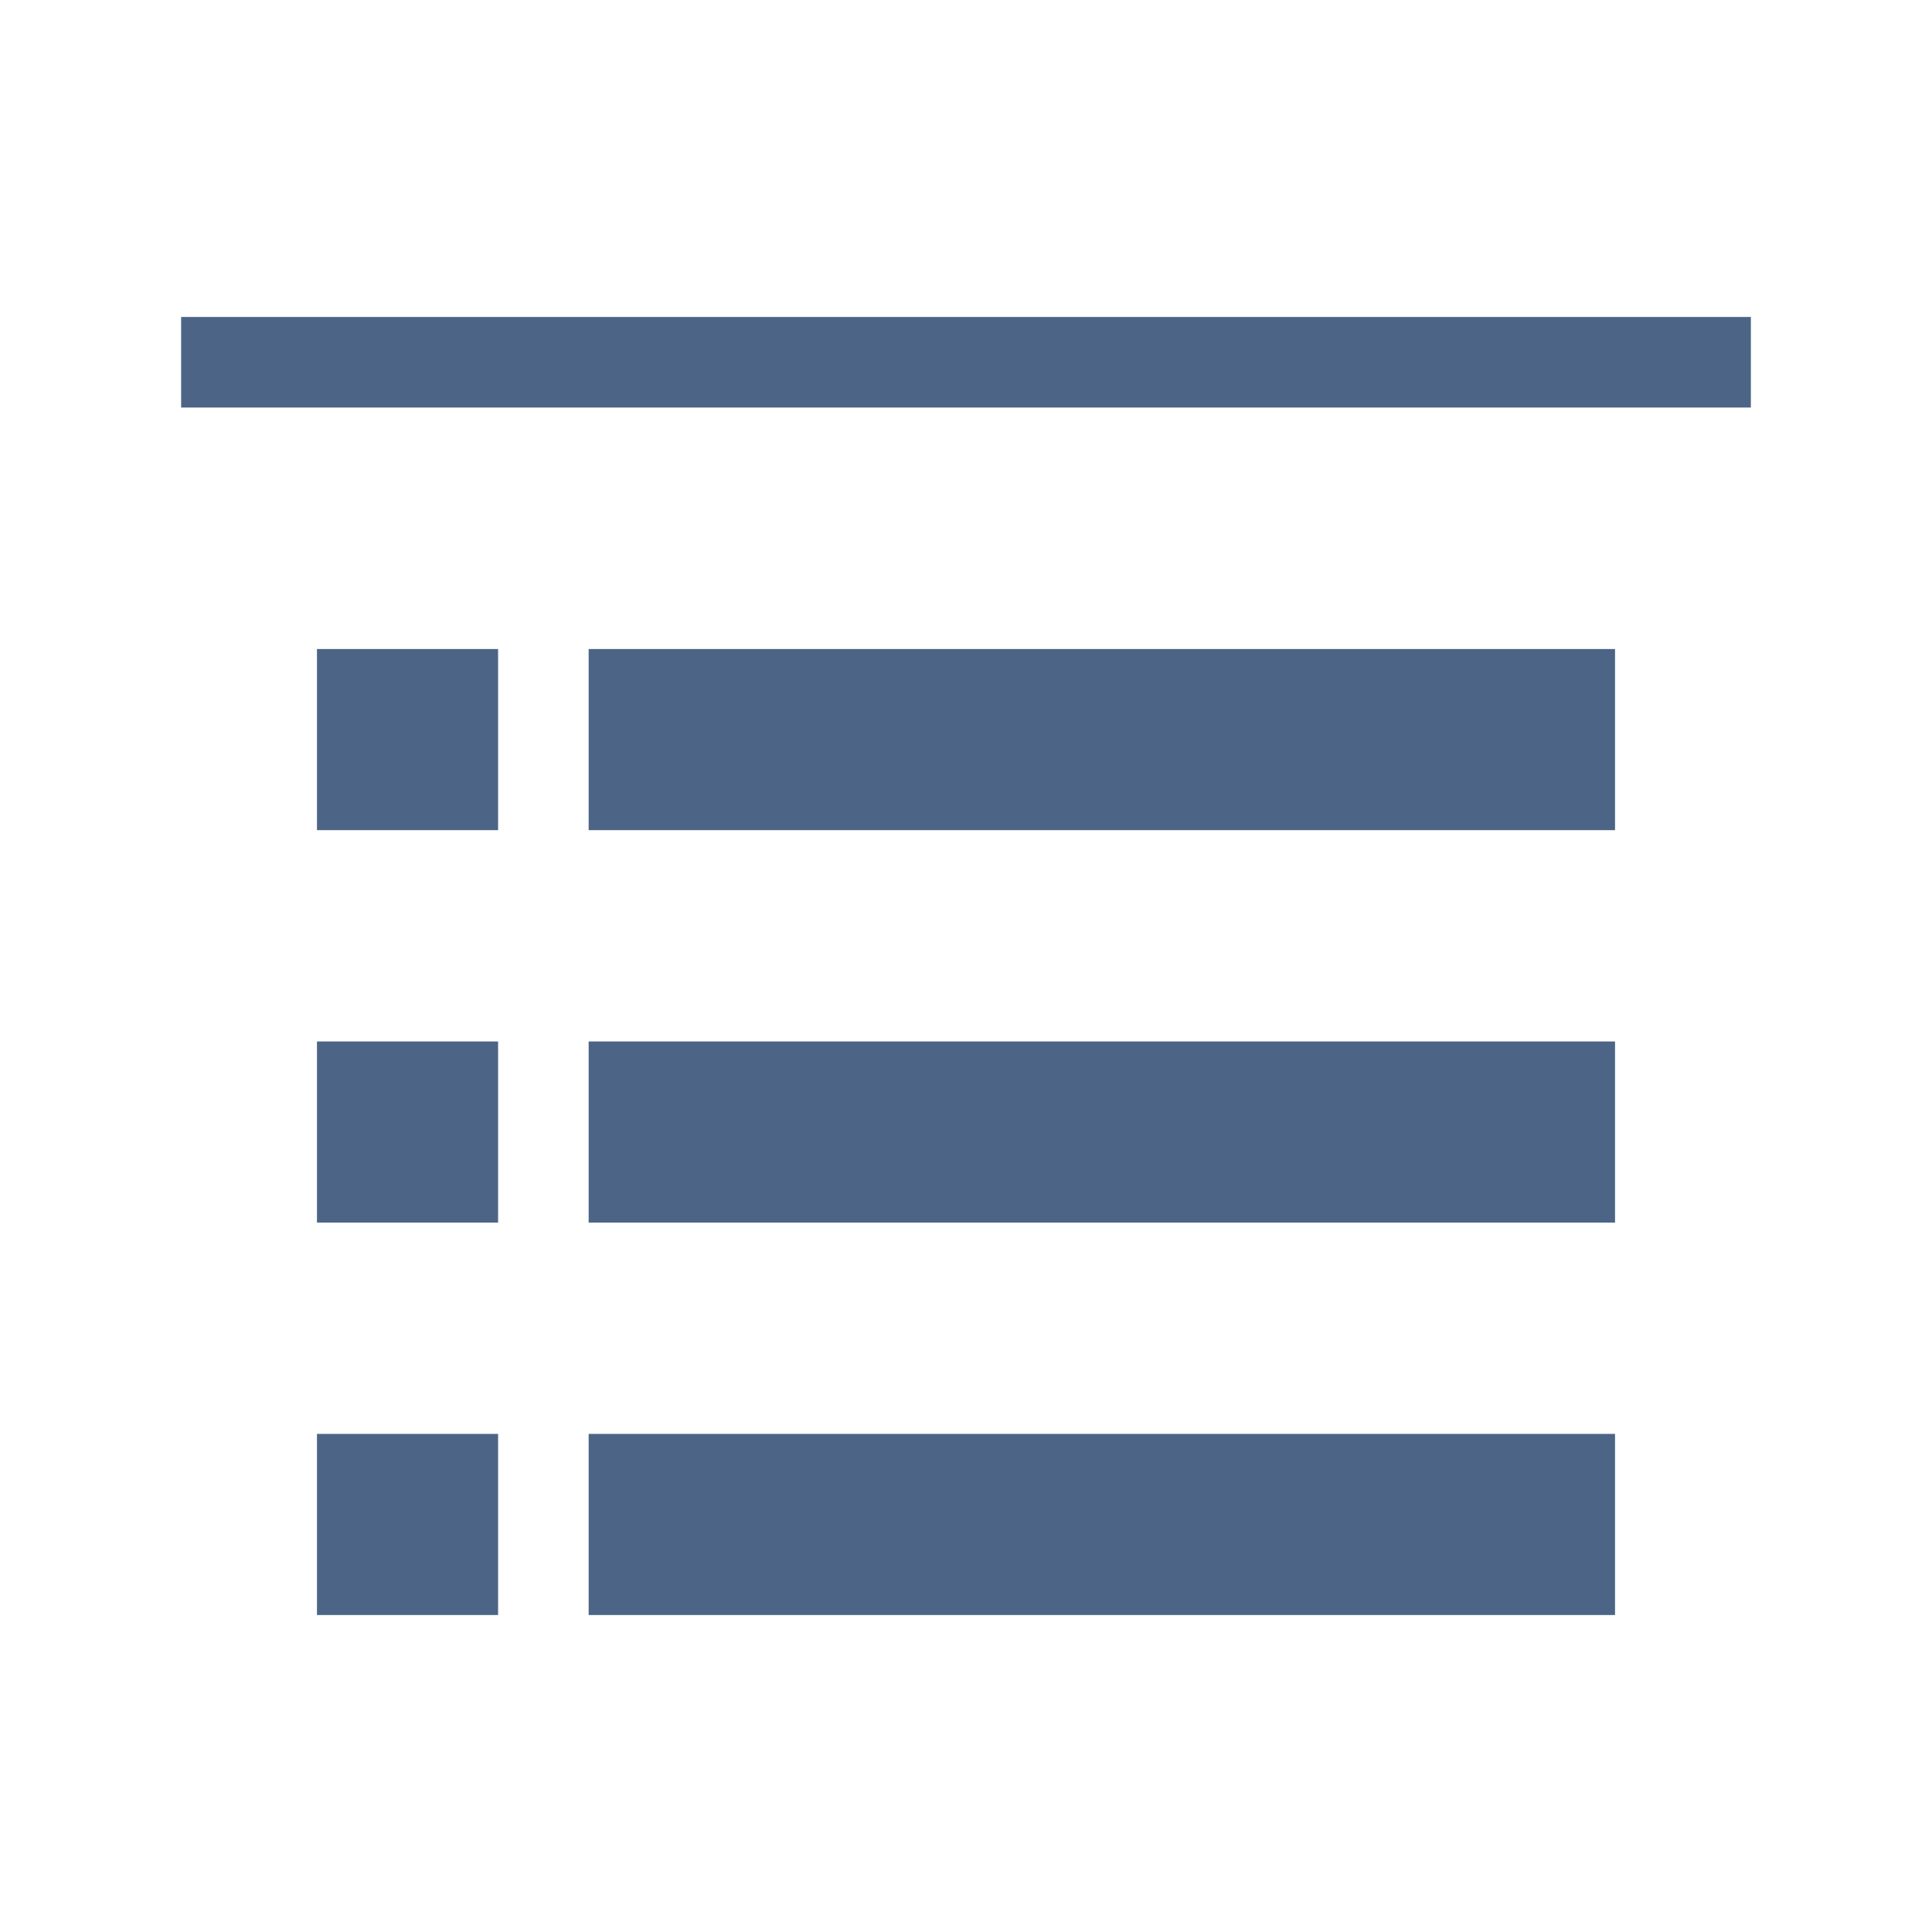
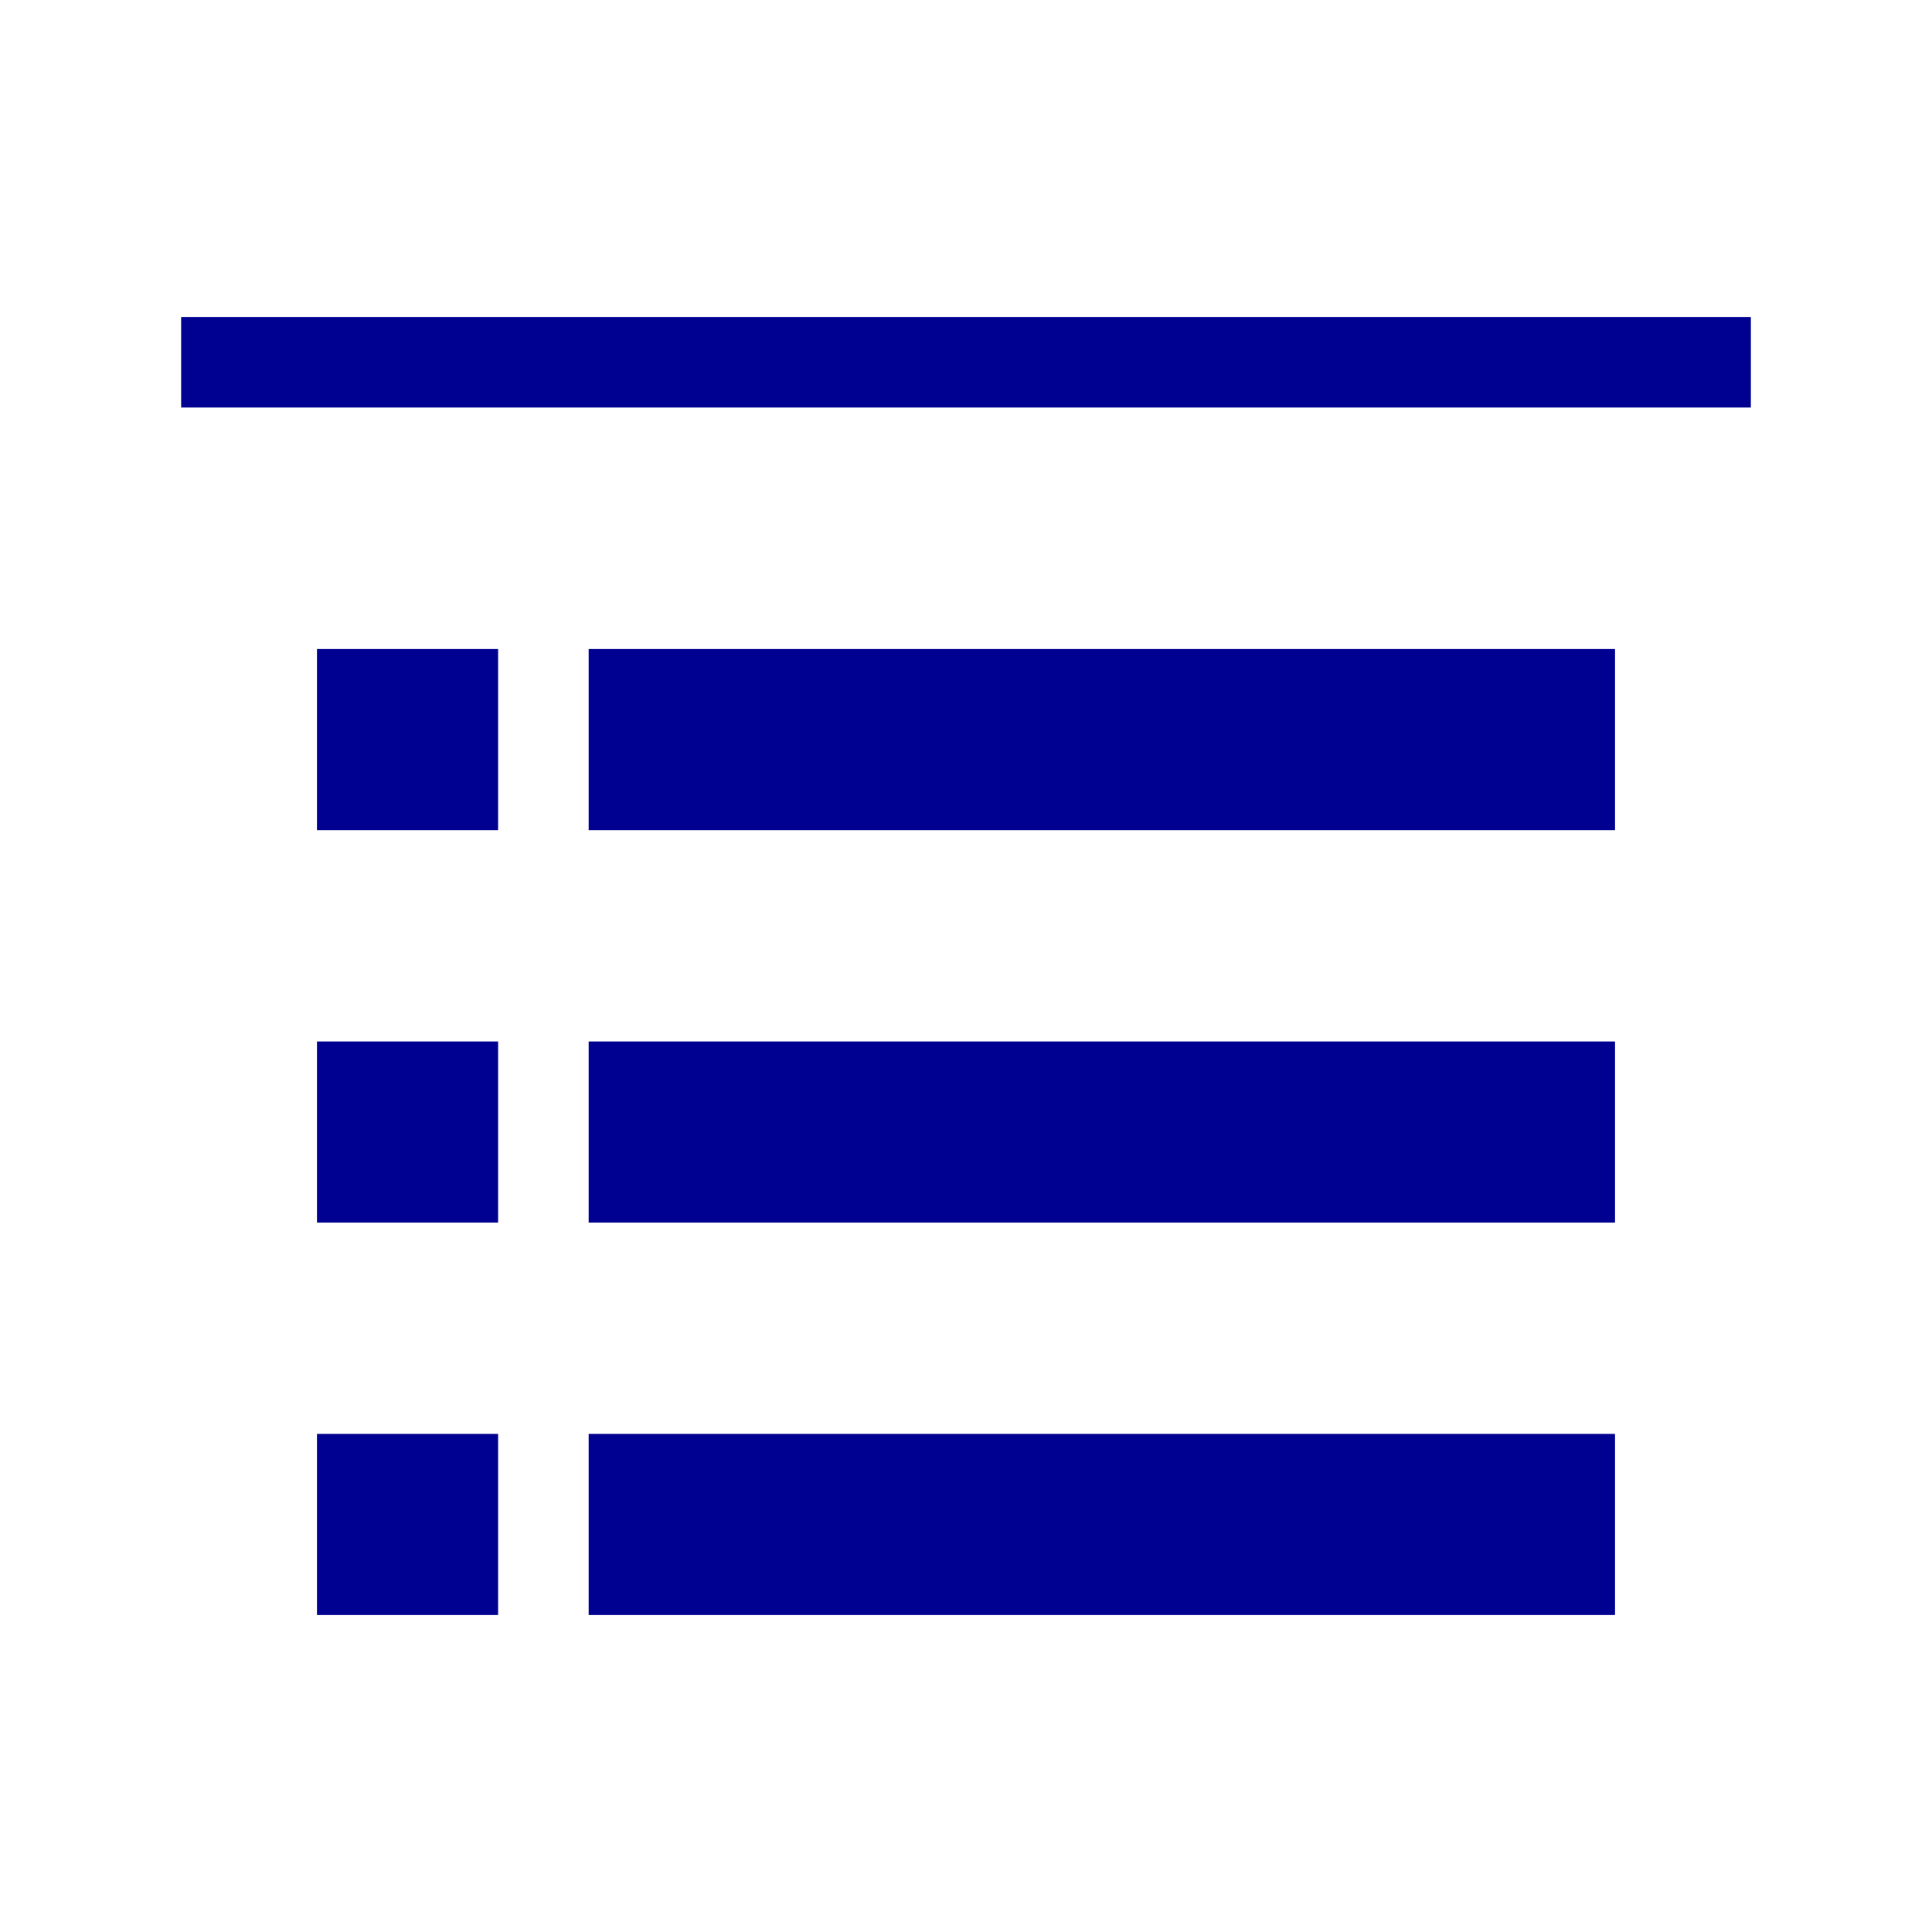
<svg xmlns="http://www.w3.org/2000/svg" version="1.1" id="Layer_1" x="0px" y="0px" viewBox="0 0 320 320" style="enable-background:new 0 0 320 320;" xml:space="preserve">
  <style type="text/css">
- 	.st0{fill:#4C6586;}
+ 	.st0{fill:#000091;}
	.st1{fill:none;}
</style>
  <rect x="97.5" y="107.5" class="st0" width="170" height="30" />
  <rect x="97.5" y="172.5" class="st0" width="170" height="30" />
  <rect x="97.5" y="237.5" class="st0" width="170" height="30" />
  <rect x="52.5" y="107.5" class="st0" width="30" height="30" />
  <rect x="52.5" y="172.5" class="st0" width="30" height="30" />
  <rect x="52.5" y="237.5" class="st0" width="30" height="30" />
  <rect x="30" y="52.5" class="st0" width="260" height="15" />
  <rect class="st1" width="320" height="320" />
</svg>
